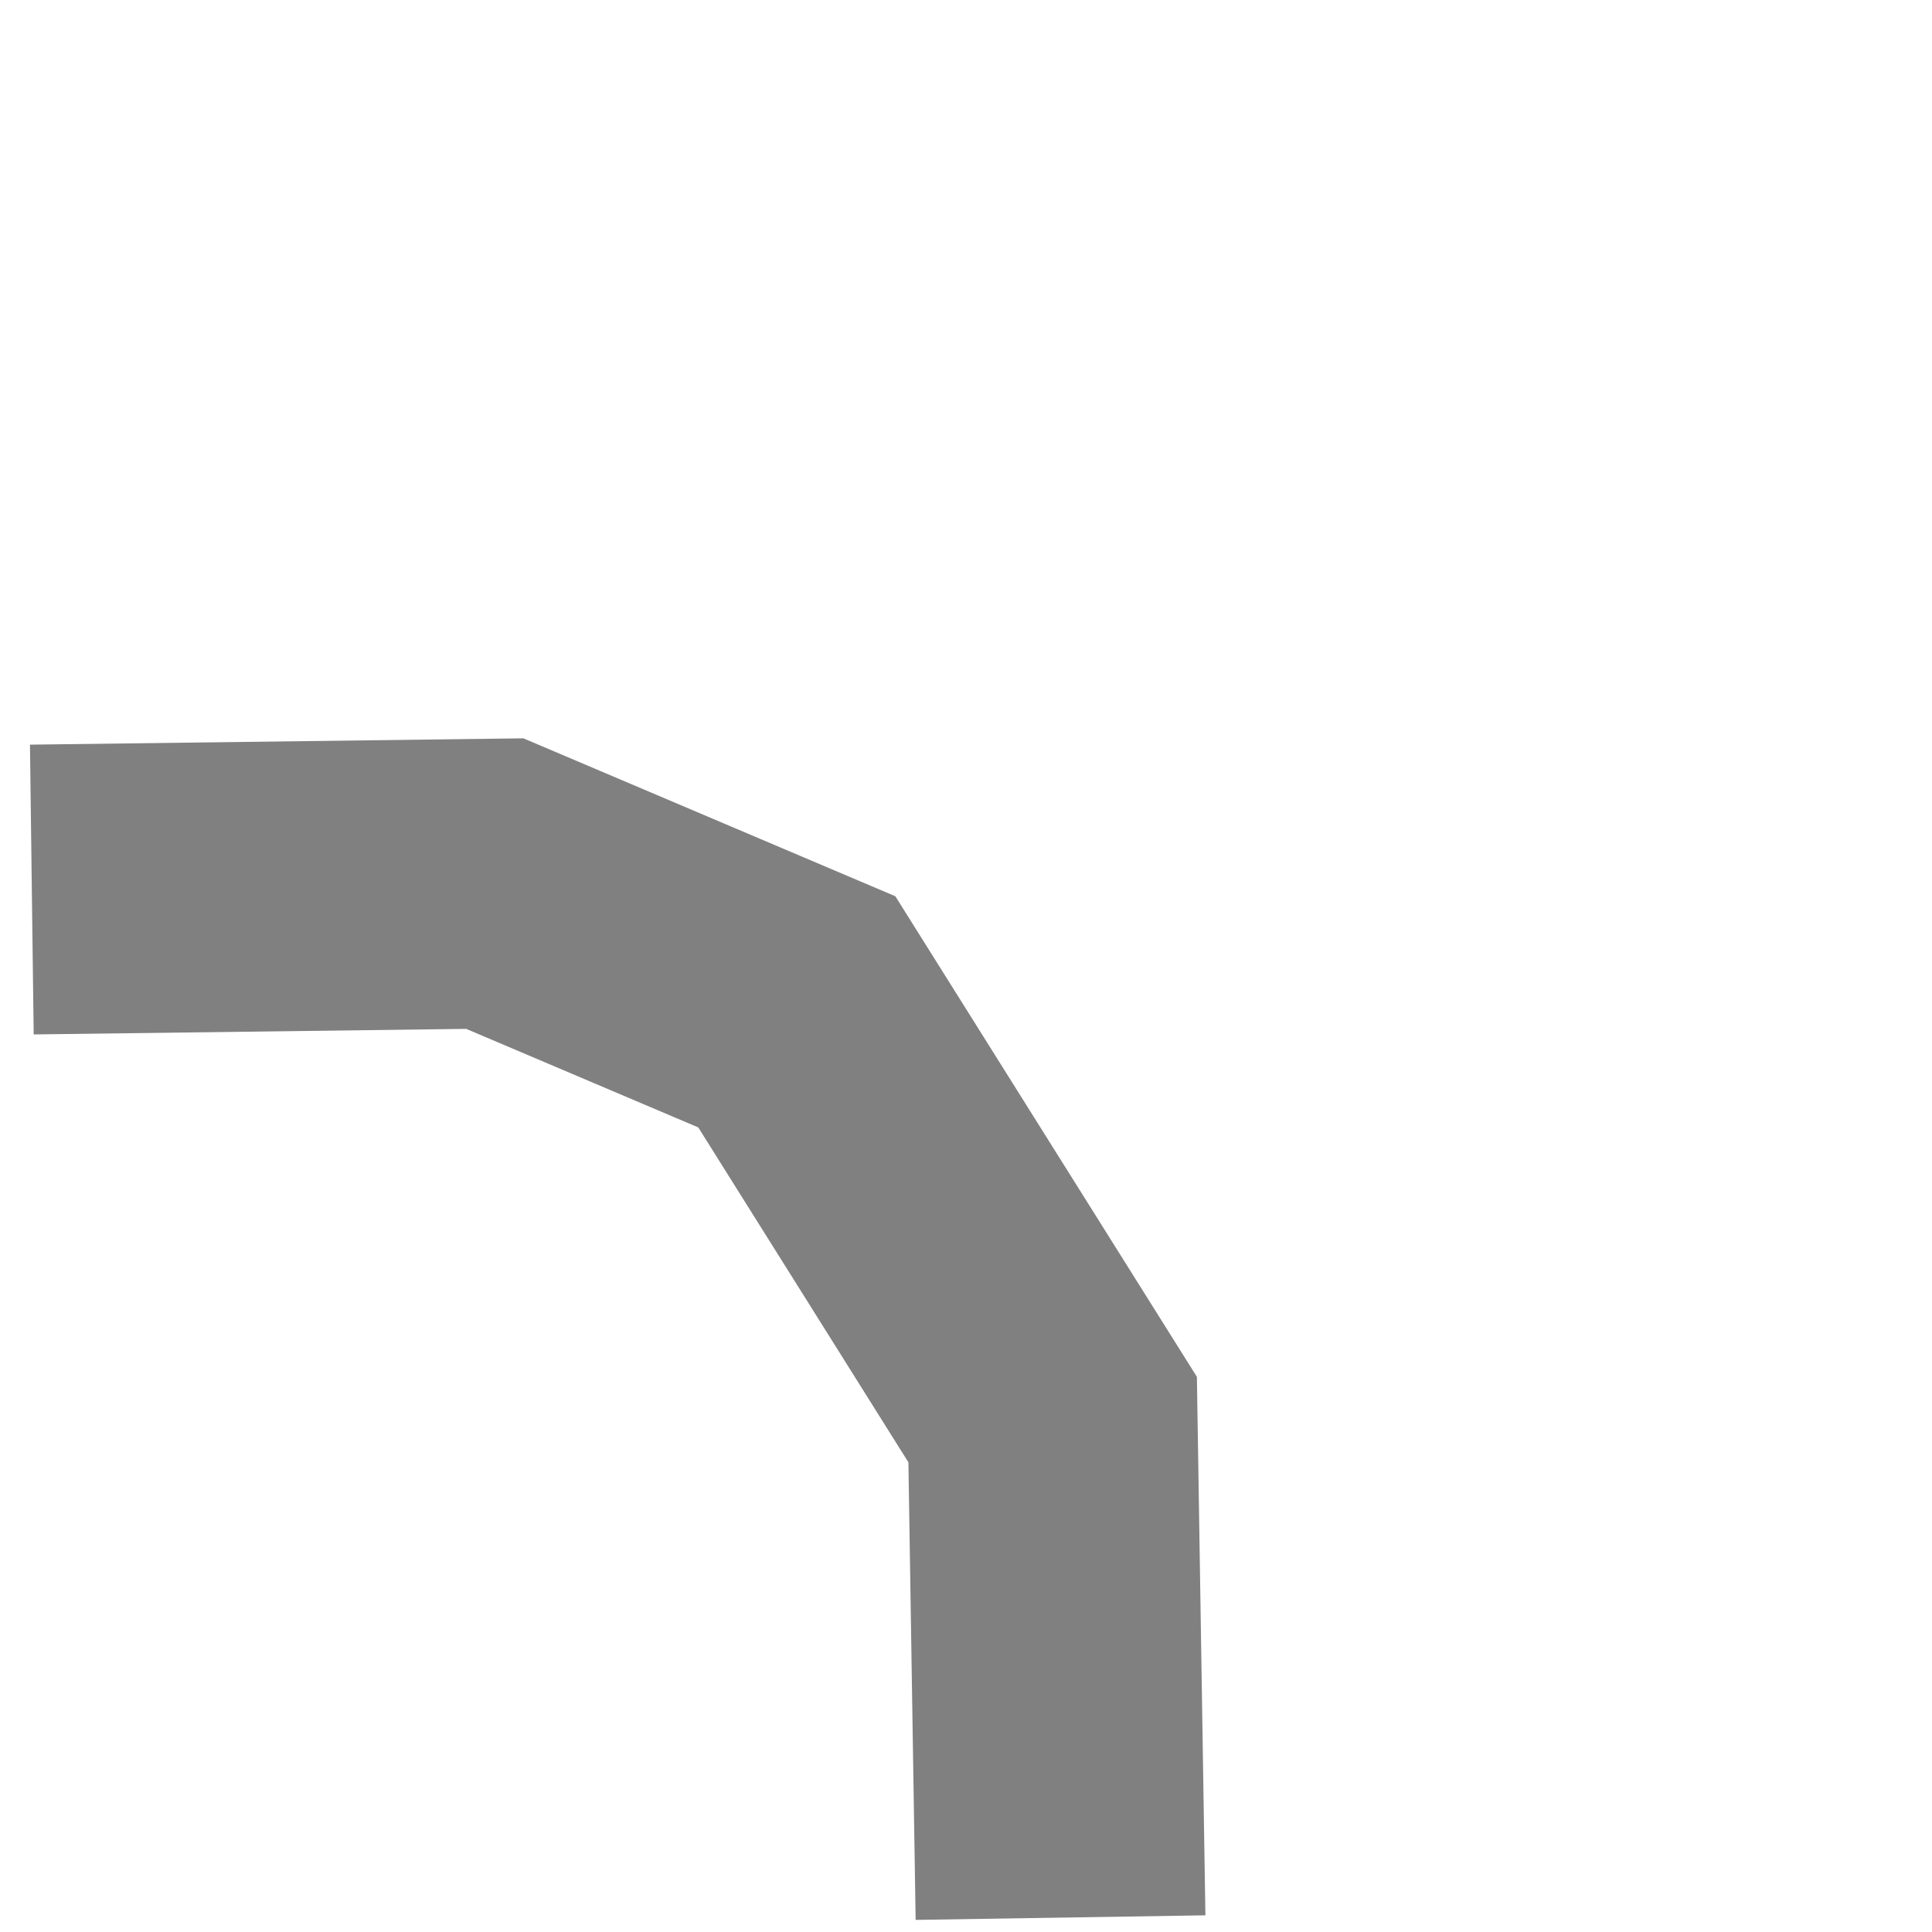
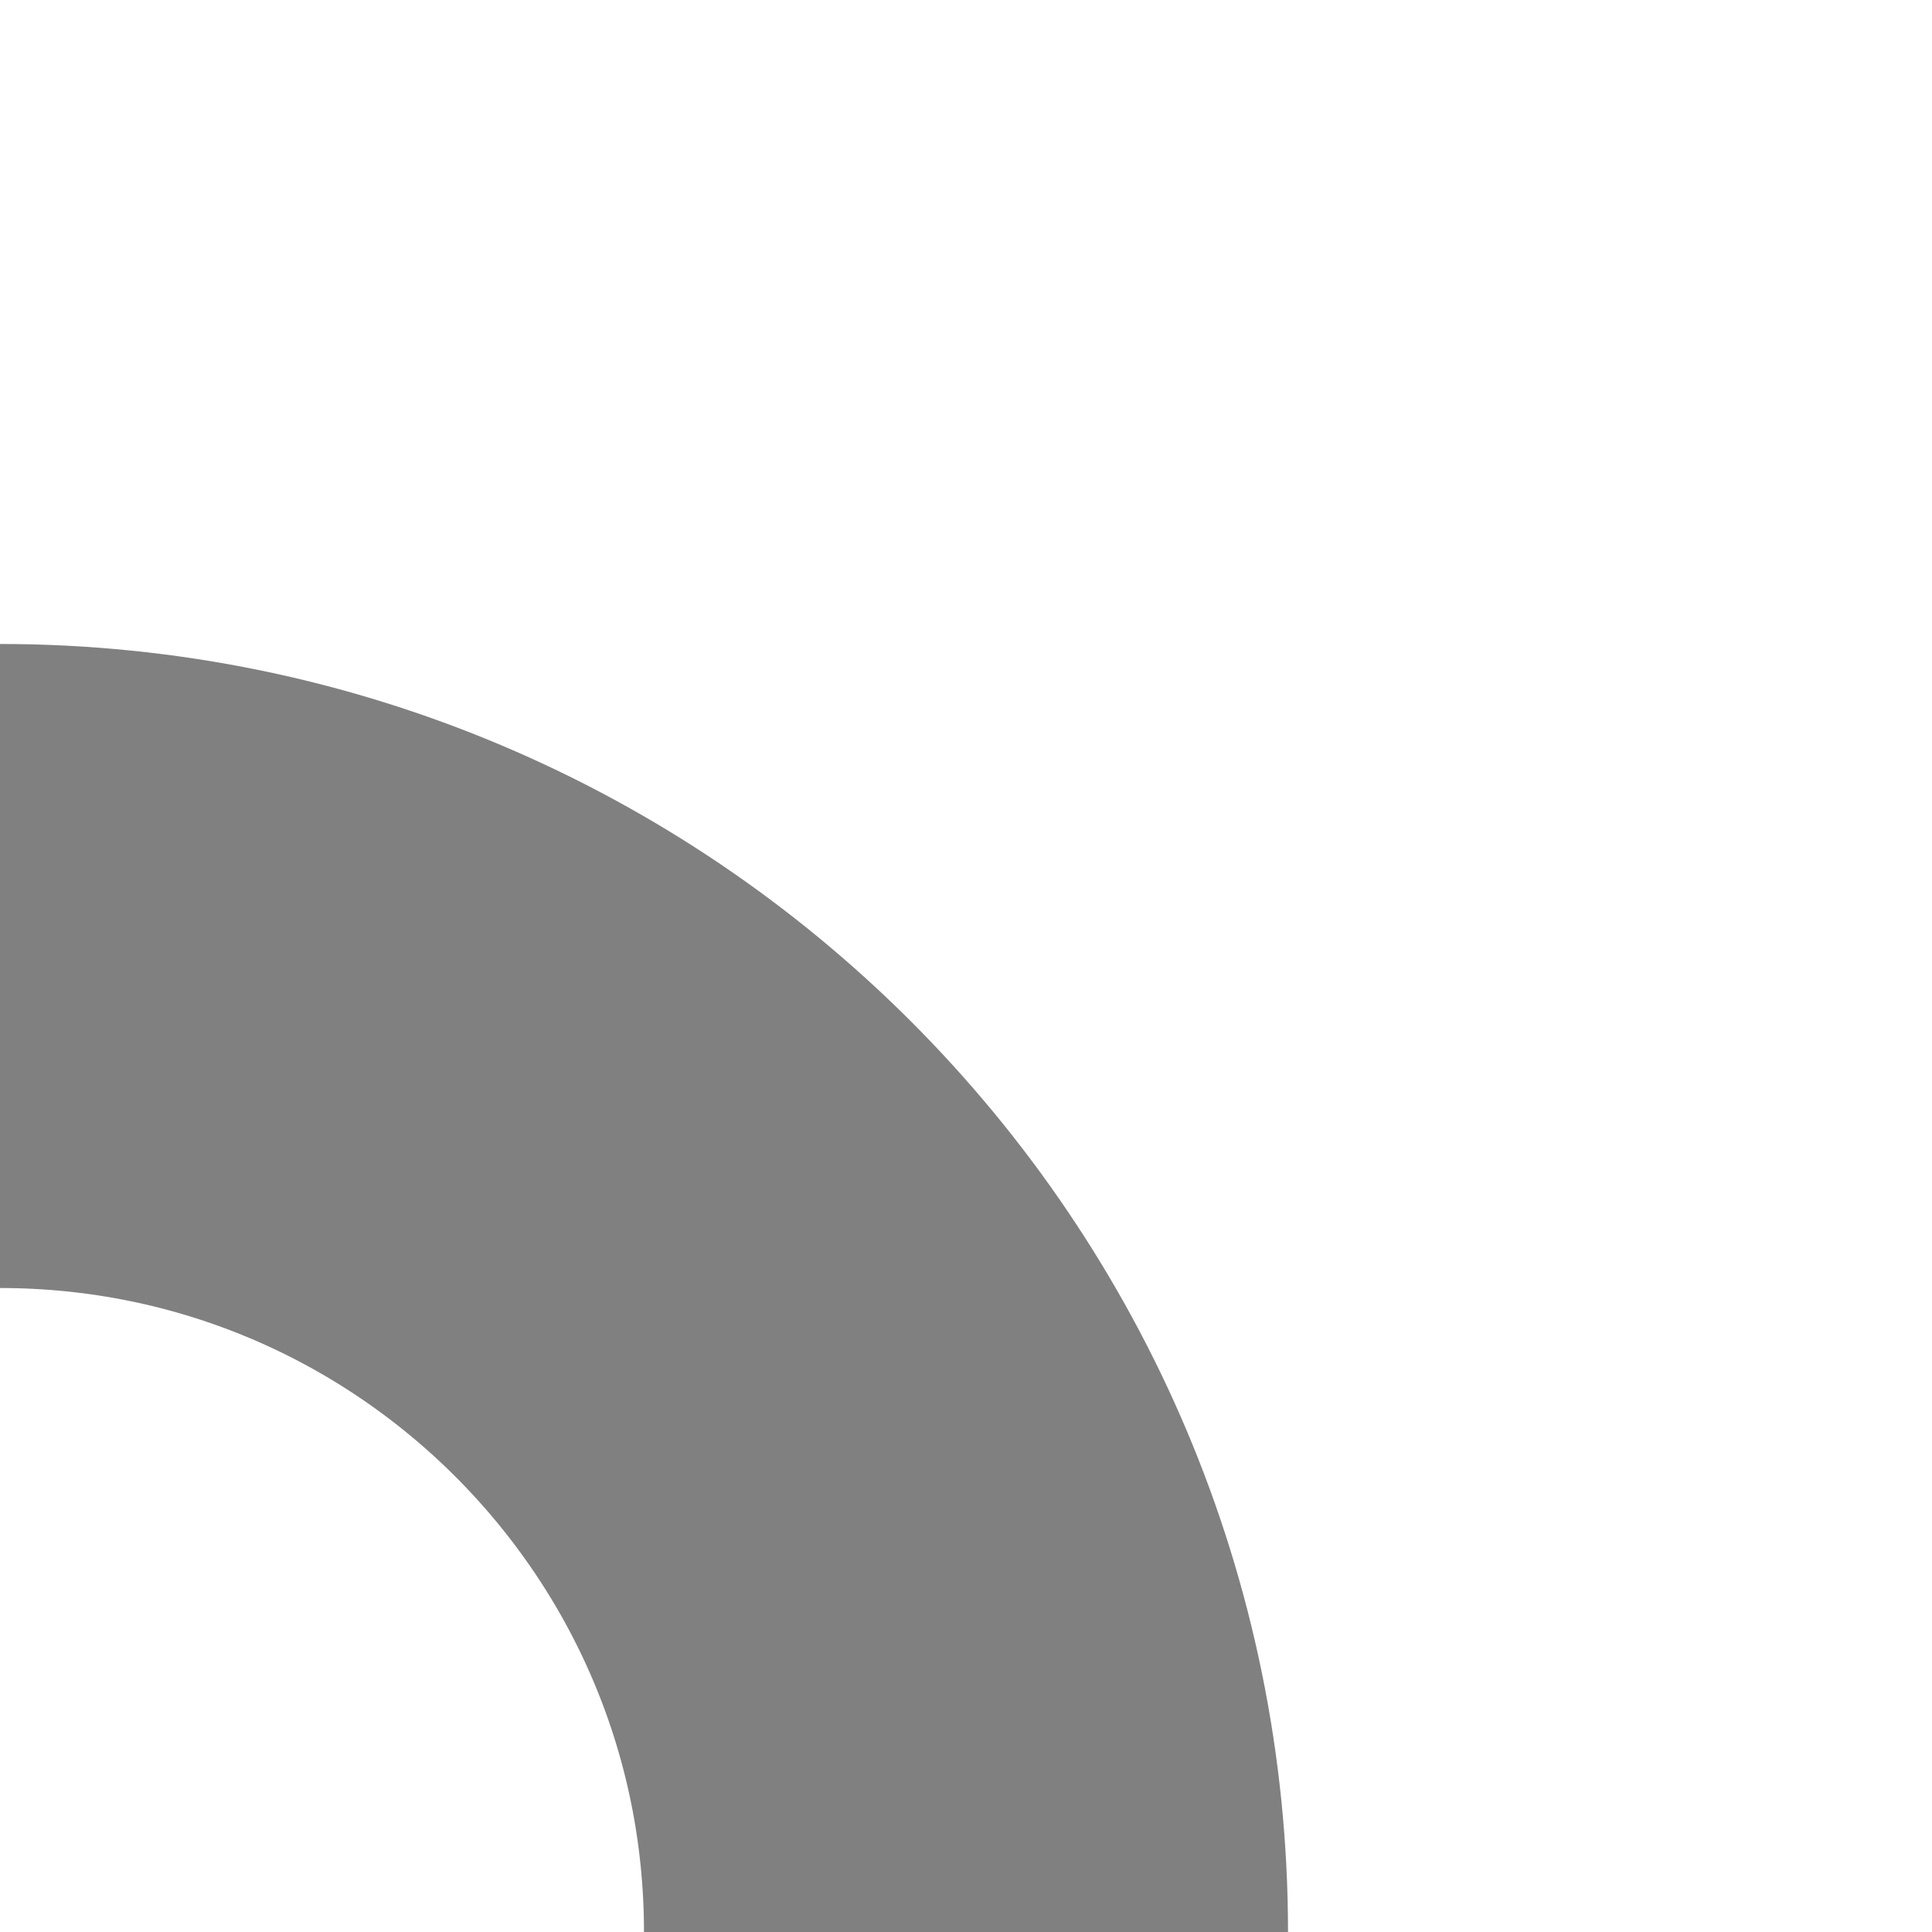
- <svg xmlns="http://www.w3.org/2000/svg" width="40" height="40" viewBox="0 0 40 40" version="1.1" id="svg5">
-   <defs id="defs2" />
-   <g id="layer1">
-     <path style="fill:none;stroke:#808080;stroke-width:6;stroke-dasharray:none;stroke-opacity:1" d="m 0.659,18.417 9.585,-0.123 6.253,2.655 5.297,8.442 0.163,10.311" id="path1142" />
-   </g>
+ <svg xmlns="http://www.w3.org/2000/svg" width="40" height="40" viewBox="0 0 40 40">
+   <path fill="none" stroke-width="13.334" stroke-linecap="square" stroke-linejoin="miter" stroke="rgb(50.194%, 50.194%, 50.194%)" stroke-opacity="1" stroke-miterlimit="10" d="M 0 -20 C 0 -8.953 -8.953 0 -20 0 " transform="matrix(1, 0, 0, -1, 20, 20)" />
</svg>
